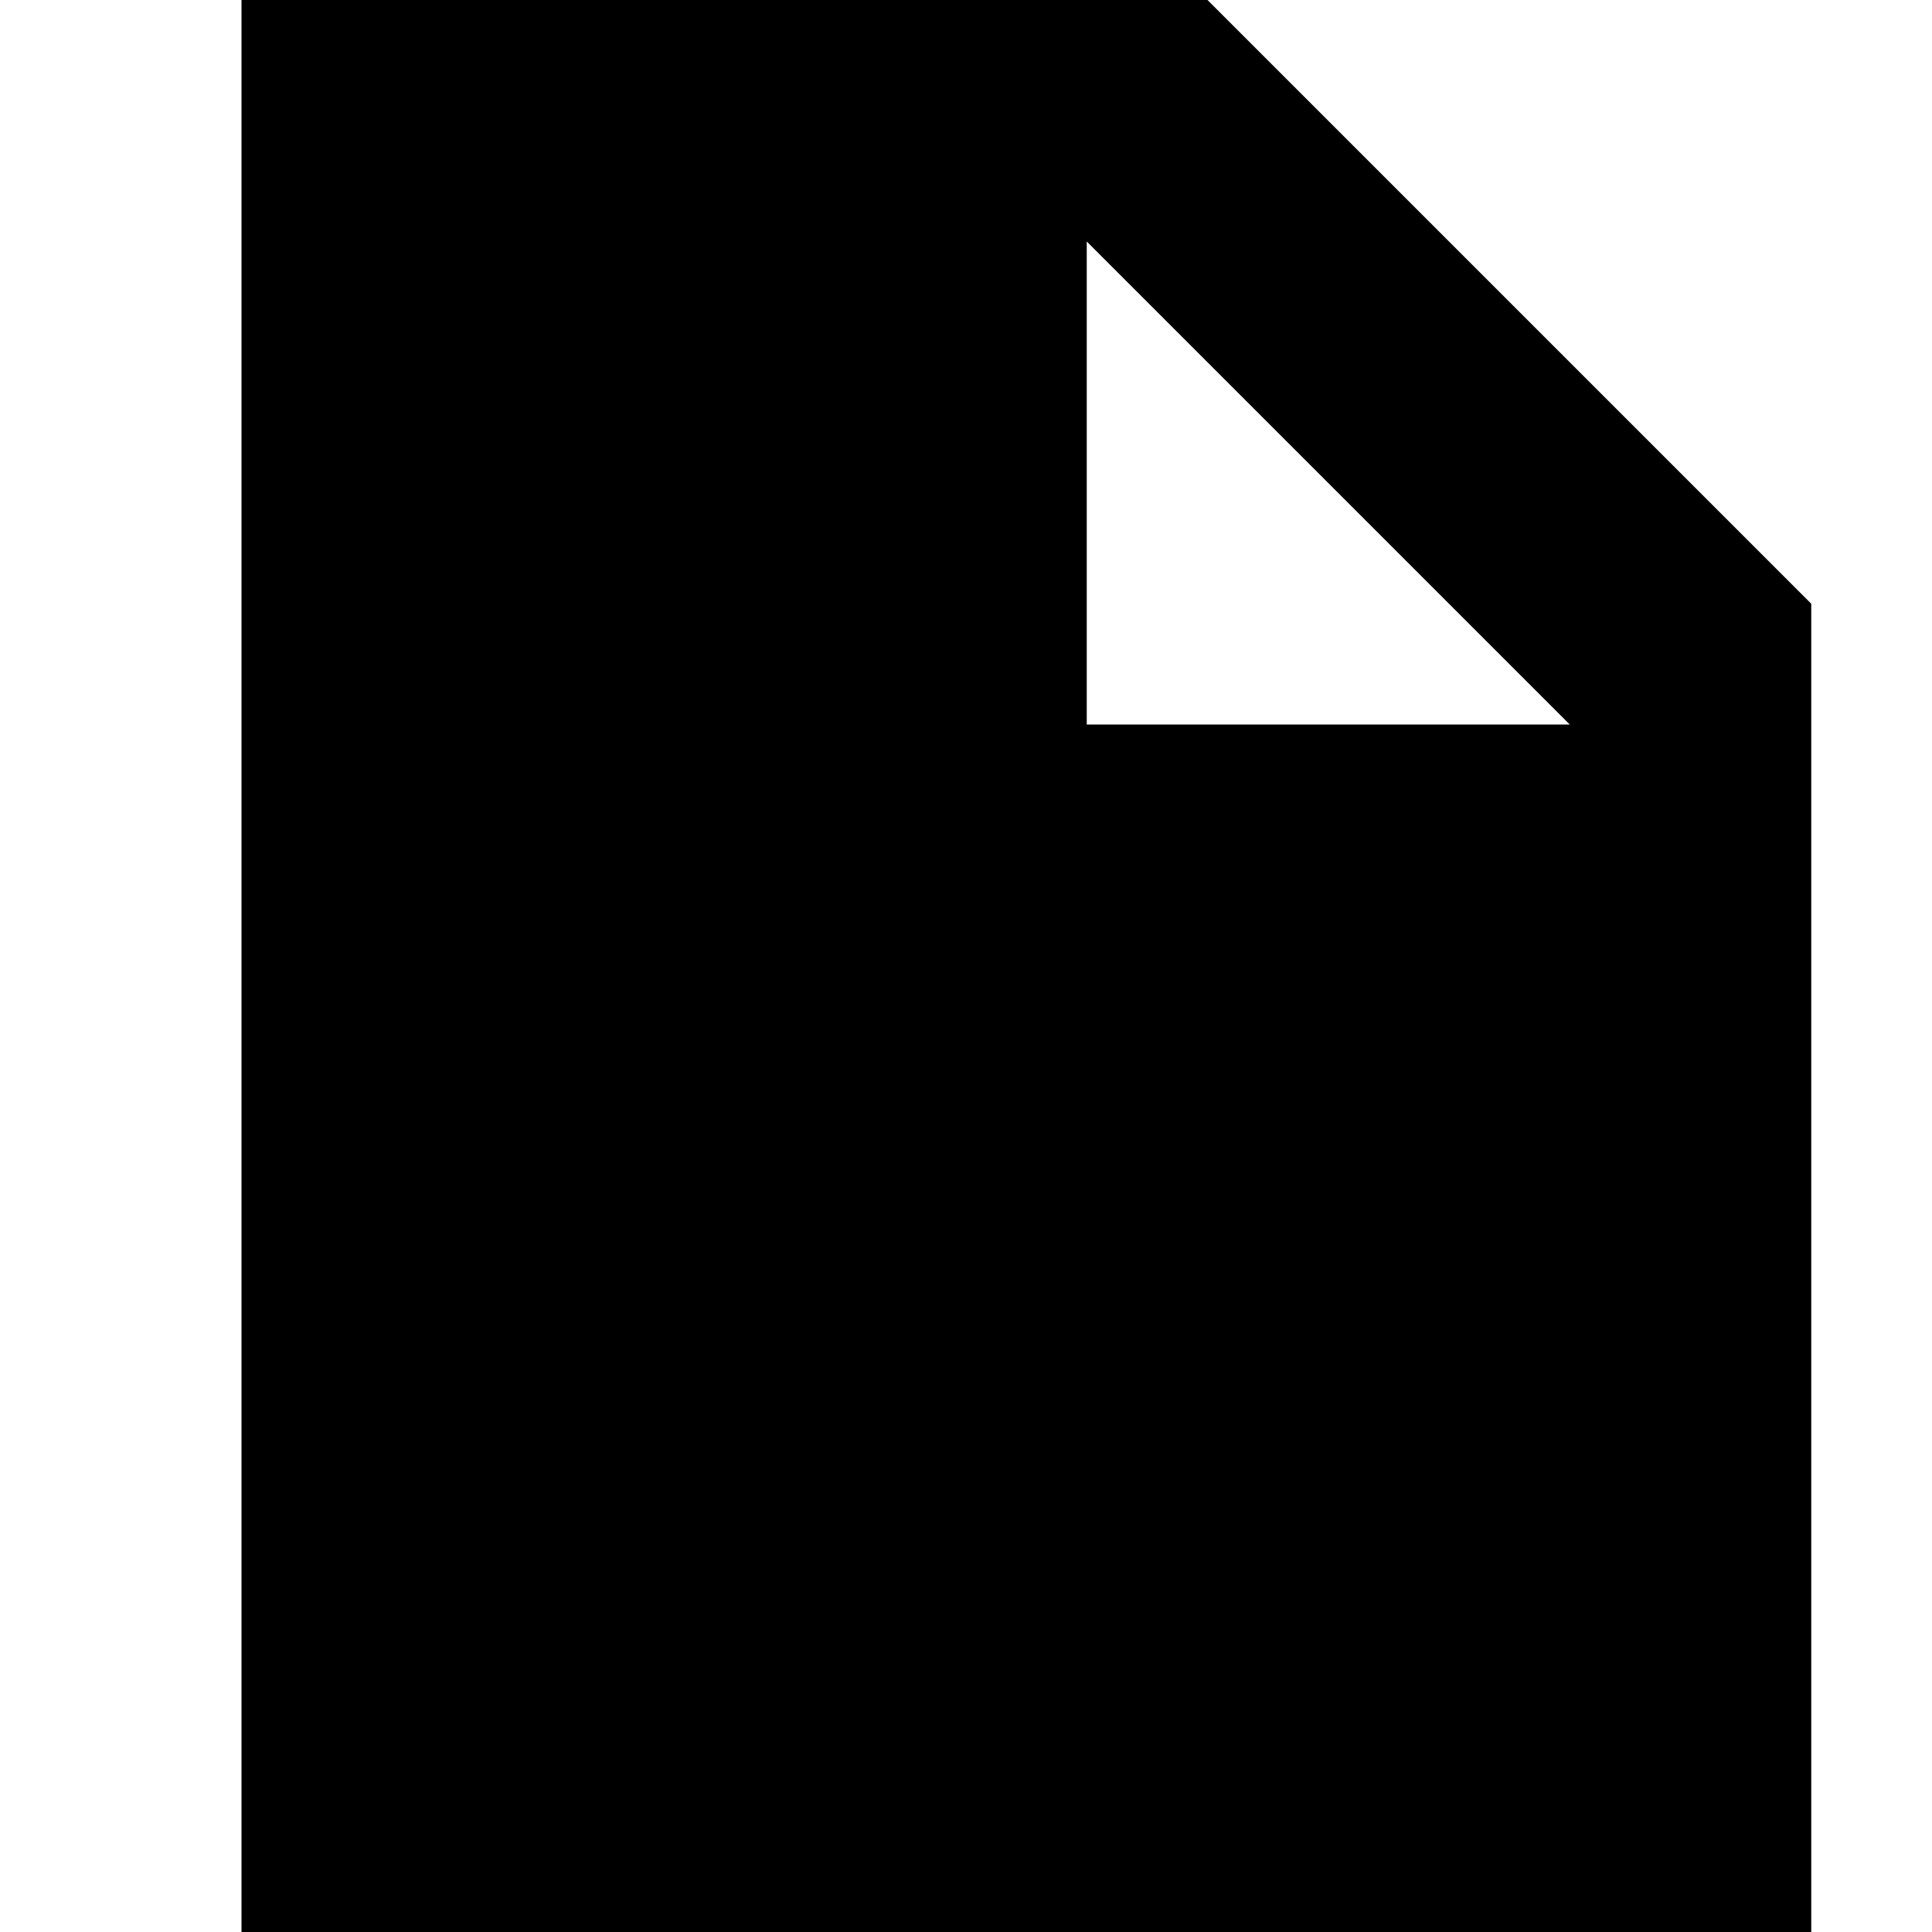
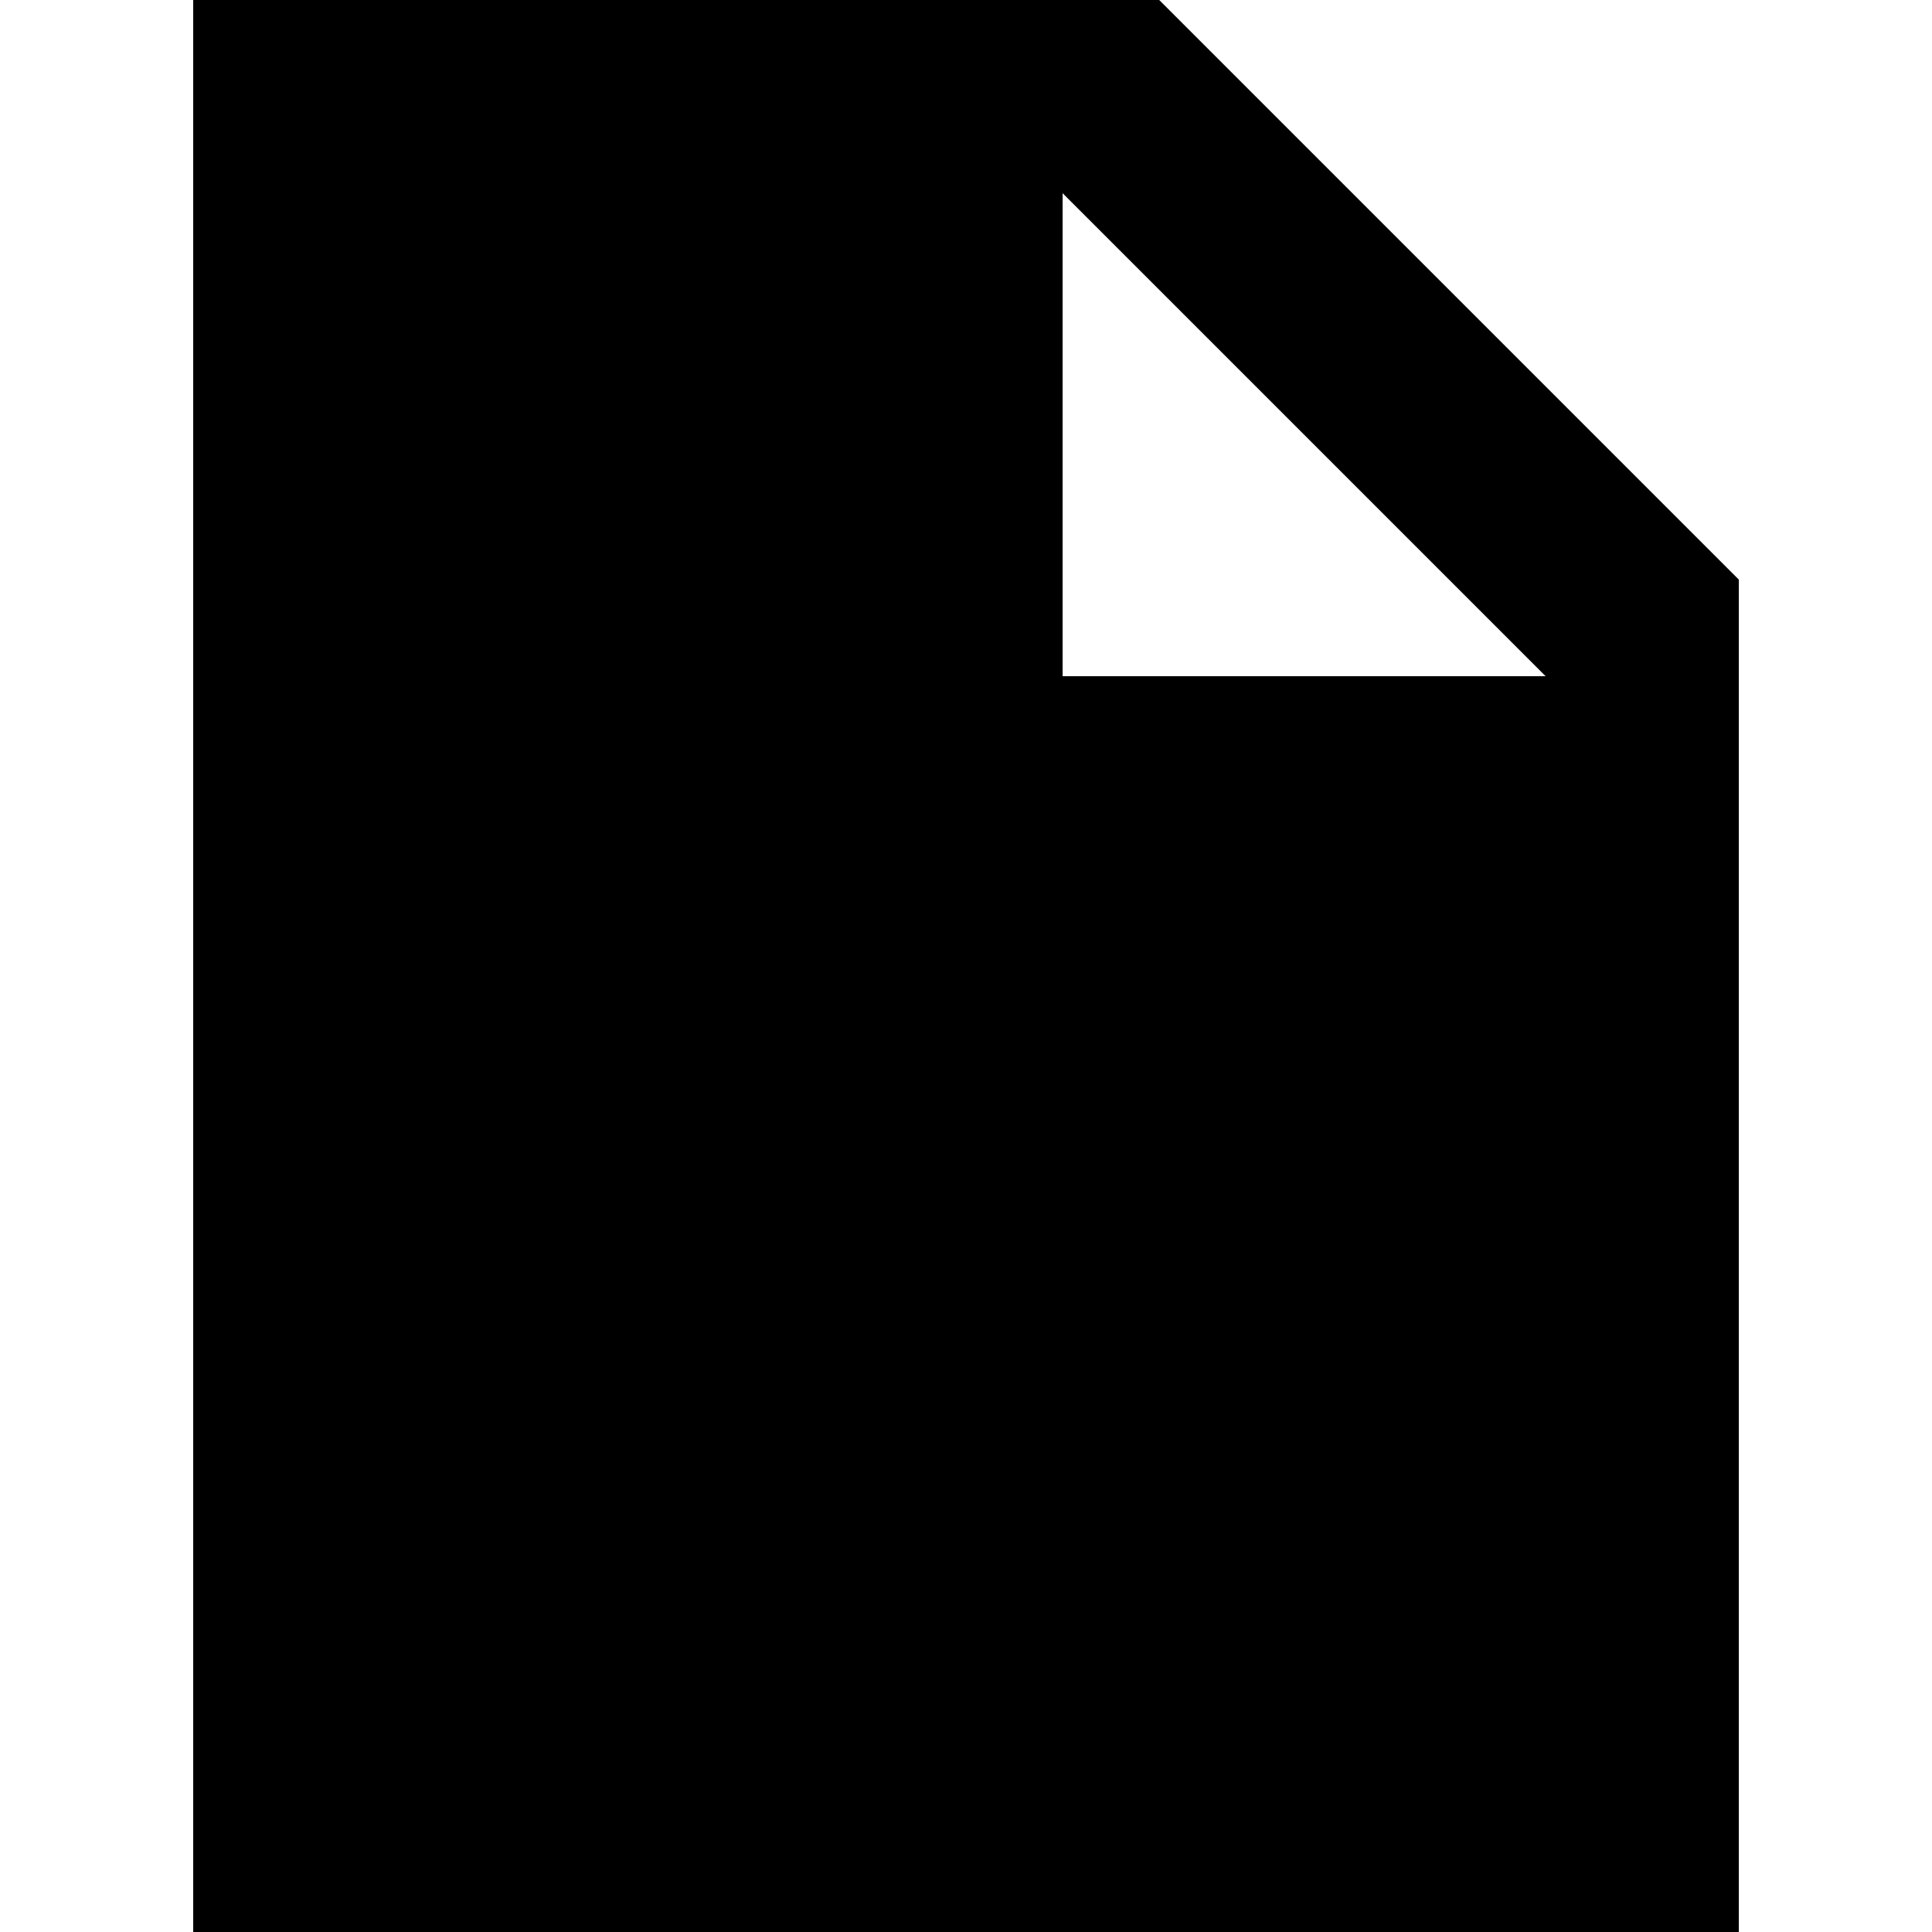
- <svg xmlns="http://www.w3.org/2000/svg" version="1.1" id="Layer_1" x="0px" y="0px" width="16px" height="16px" viewBox="0 0 16 16" style="enable-background:new 0 0 16 16;" xml:space="preserve">
-   <path d="M10,0H2v16h13V5L10,0z M9,6V2l4,4H9z" />
+ <svg xmlns="http://www.w3.org/2000/svg" version="1.1" id="Layer_1" x="0px" y="0px" width="20px" height="20px" viewBox="0 0 20 20" style="enable-background:new 0 0 20 20;" xml:space="preserve">
+   <path d="M12,0H2v20h16V6L12,0z M11,7V2l5,5H11z" />
</svg>
